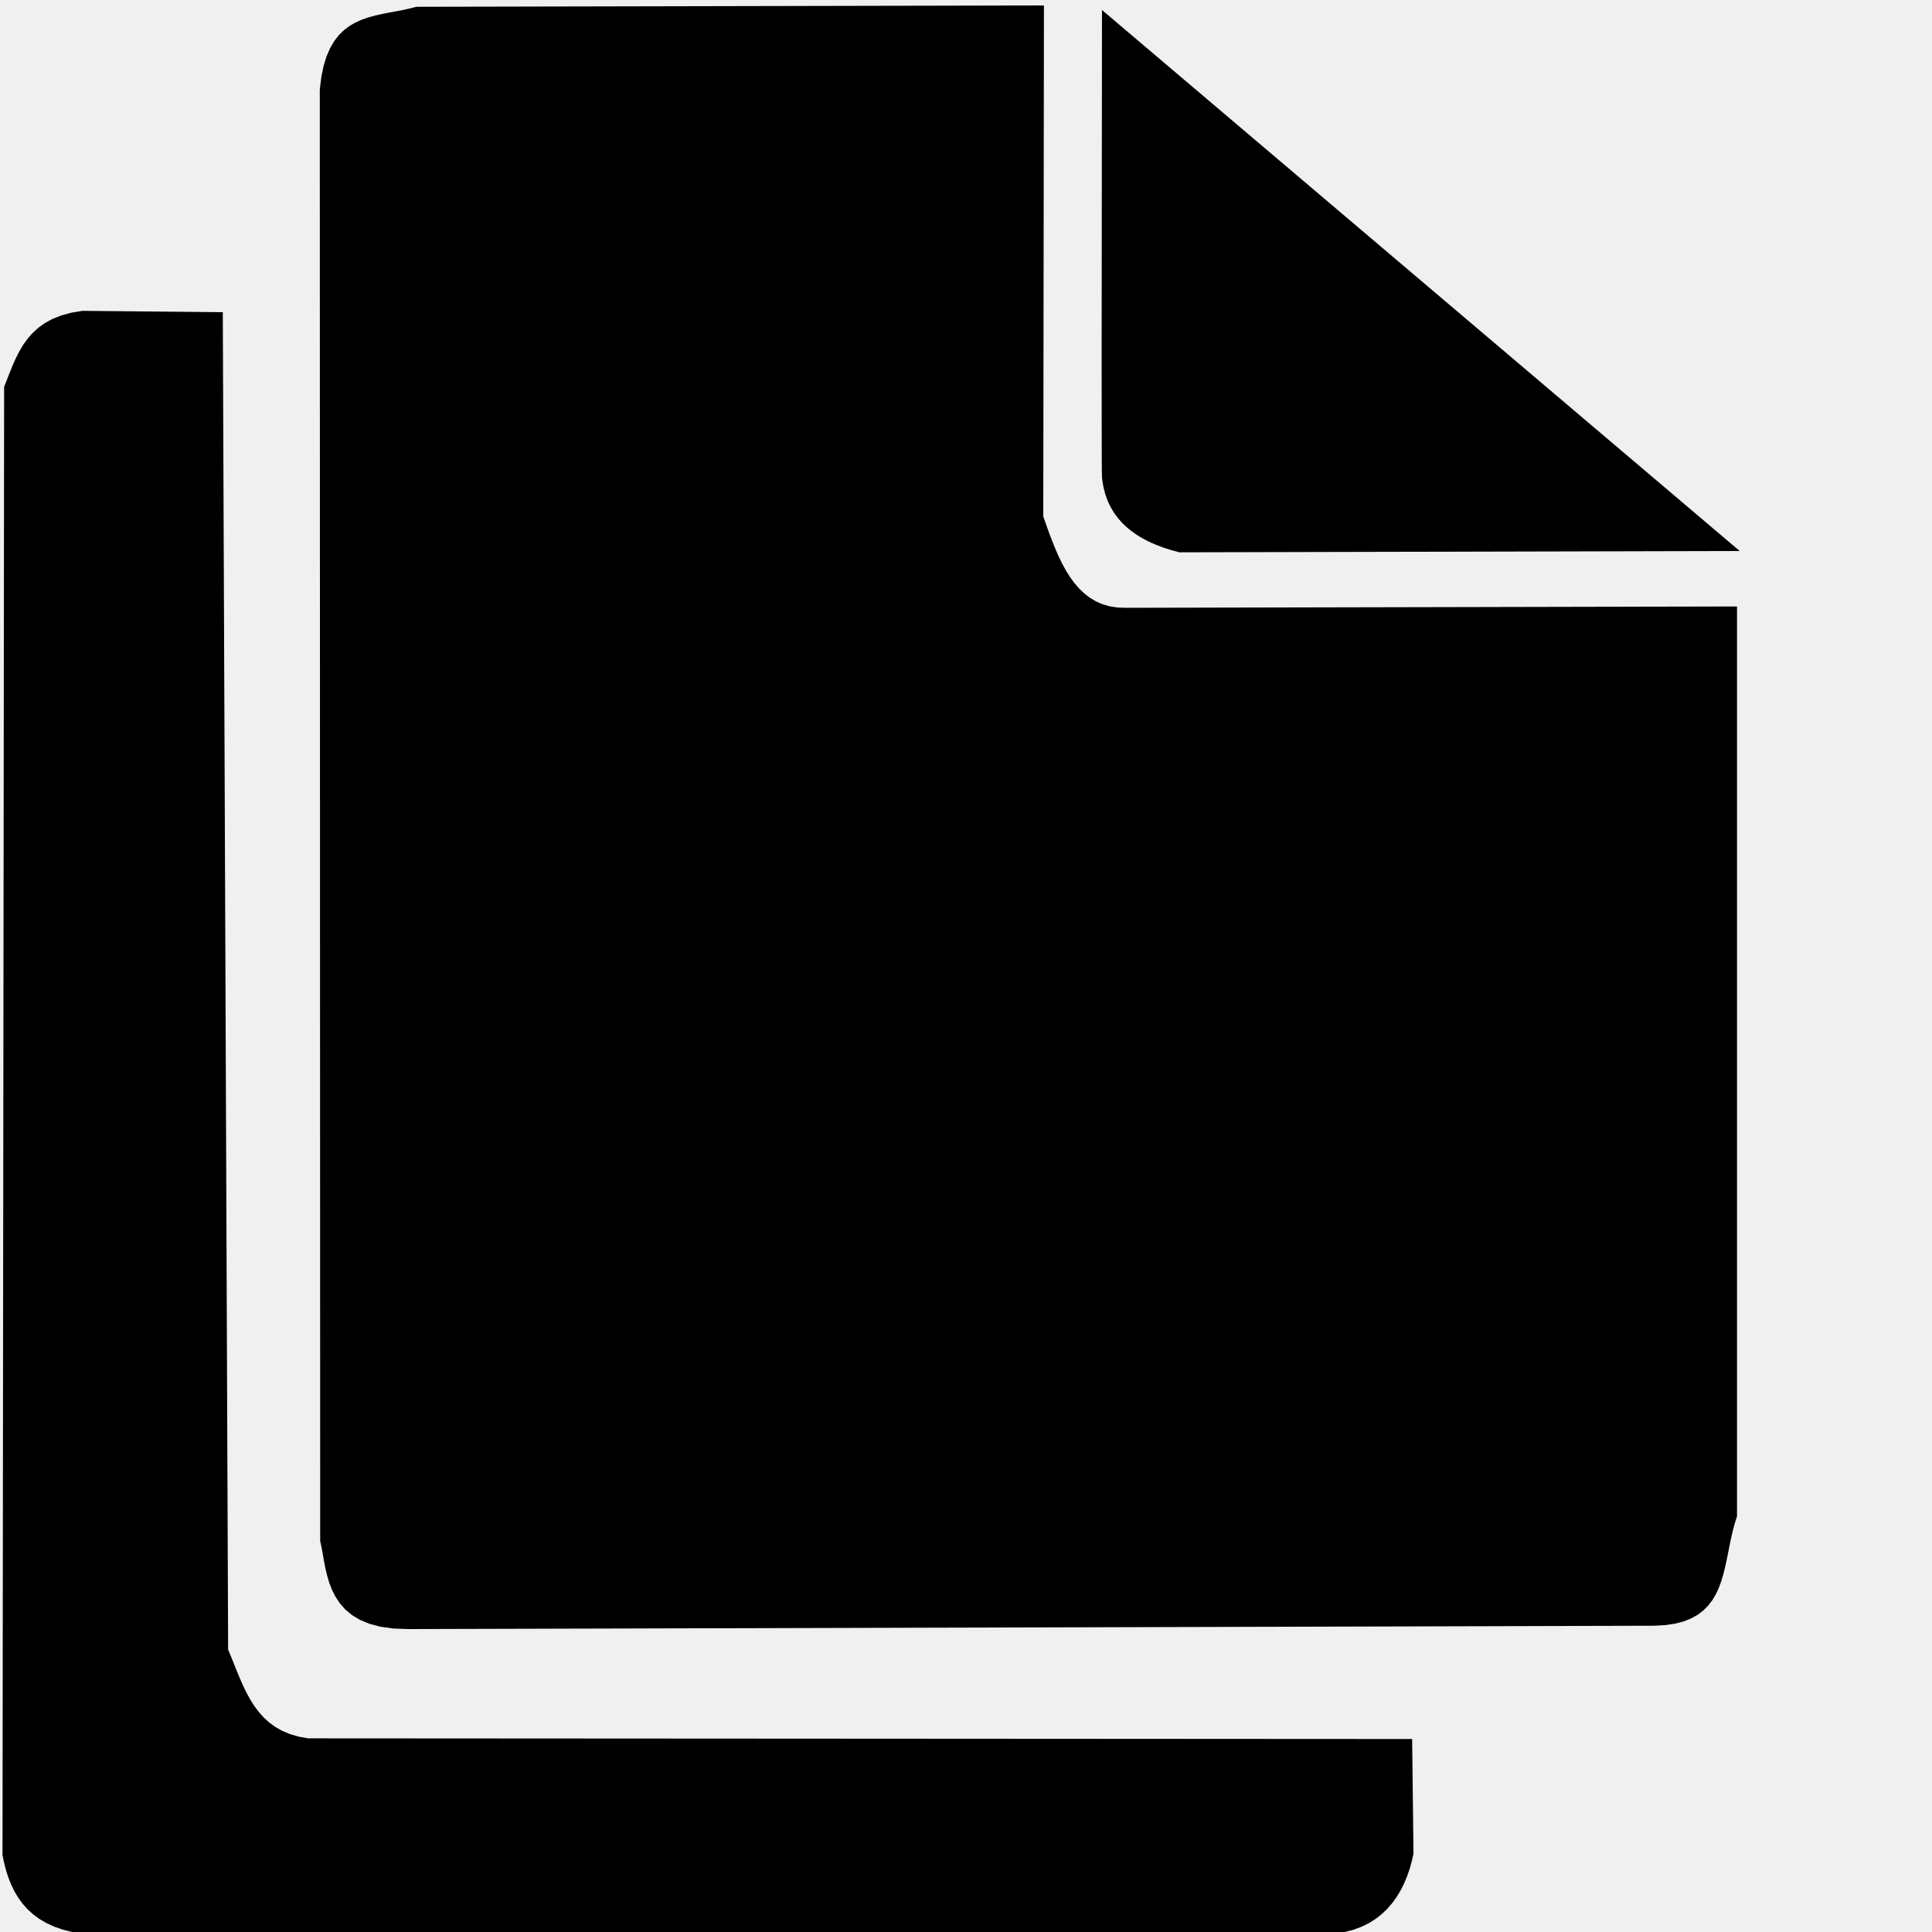
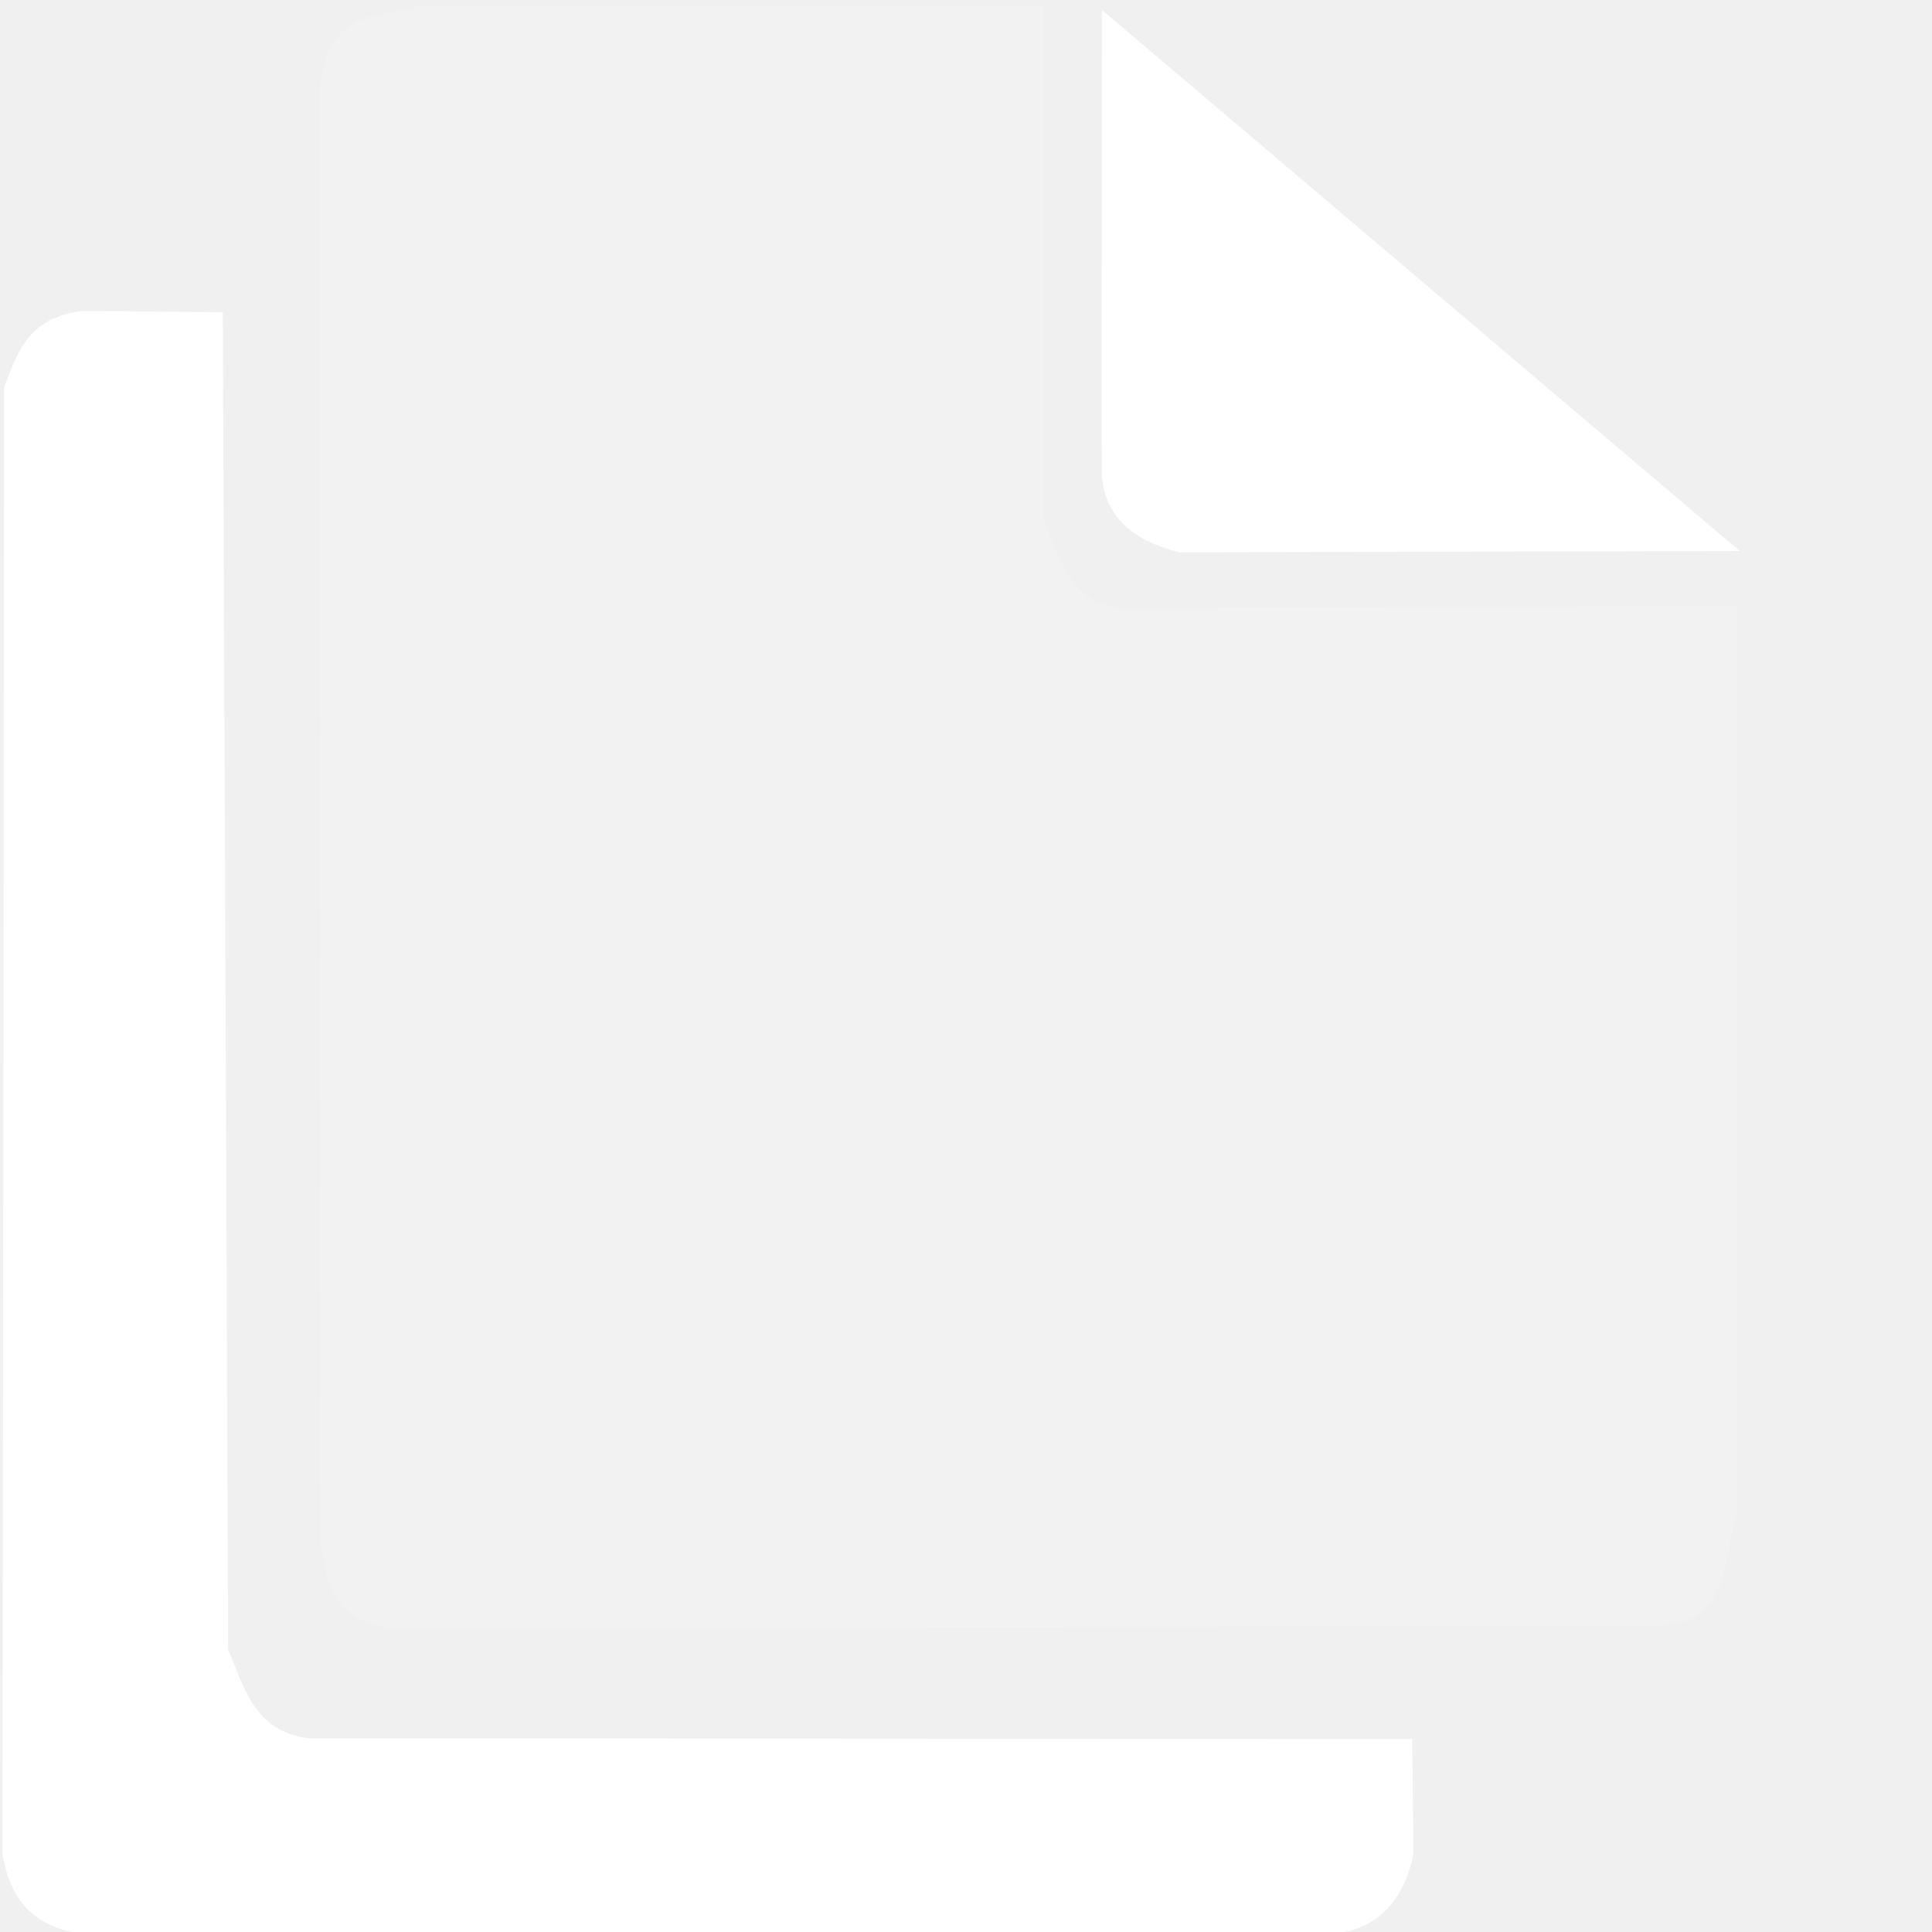
<svg xmlns="http://www.w3.org/2000/svg" width="368.64pt" height="368.64pt" viewBox="0 0 368.64 368.64">
  <defs />
-   <path id="shape0" transform="translate(0.4772971, 59.31212)" fill="#000000" fill-rule="evenodd" d="M42.034 0.255L43.052 255.449L43.626 256.827L44.185 258.216L44.744 259.606L45.316 260.985L45.915 262.341L46.556 263.662L47.252 264.937L48.018 266.154L48.867 267.3L49.814 268.365L50.872 269.336L52.055 270.202L53.379 270.951L54.855 271.571L56.5 272.05L58.326 272.378L268.973 272.505L269.227 294.397L268.9 295.844L268.498 297.271L268.017 298.668L267.453 300.026L266.799 301.334L266.053 302.584L265.207 303.766L264.259 304.87L263.202 305.887L262.031 306.807L260.742 307.62L259.33 308.318L257.791 308.89L256.118 309.328L13.269 309.328L11.486 308.872L9.862 308.304L8.389 307.628L7.06 306.85L5.867 305.976L4.803 305.011L3.859 303.959L3.029 302.828L2.304 301.621L1.678 300.345L1.141 299.004L0.688 297.605L0.31 296.152L0 294.651L0.31 14.51L0.847 13.139L1.382 11.766L1.937 10.406L2.531 9.071L3.186 7.774L3.923 6.529L4.761 5.348L5.723 4.245L6.829 3.234L8.099 2.326L9.555 1.536L11.217 0.876L13.105 0.36L15.242 0L42.034 0.255" />
-   <path id="shape1" transform="translate(61.02, 1.040071)" fill="#000000" fill-rule="evenodd" d="M270.415 114.679L270.415 288.287L269.98 289.646L269.61 291.035L269.286 292.446L268.992 293.865L268.712 295.284L268.428 296.691L268.123 298.076L267.781 299.428L267.386 300.735L266.919 301.989L266.364 303.177L265.704 304.288L264.923 305.314L264.003 306.241L262.928 307.061L261.681 307.762L260.244 308.333L258.602 308.764L256.737 309.043L254.632 309.161L16.875 309.798L14.055 309.696L11.599 309.354L9.482 308.797L7.674 308.049L6.149 307.134L4.878 306.076L3.834 304.9L2.99 303.63L2.316 302.29L1.786 300.905L1.373 299.499L1.047 298.095L0.782 296.719L0.55 295.394L0.323 294.145L0.074 292.997L0 16.06L0.289 13.662L0.719 11.559L1.281 9.727L1.964 8.146L2.758 6.794L3.651 5.649L4.635 4.69L5.698 3.896L6.829 3.244L8.02 2.714L9.258 2.283L10.534 1.931L11.838 1.636L13.158 1.375L14.485 1.128L15.809 0.874L17.118 0.59L18.402 0.255L138.172 0L138.045 97.496L138.594 99.07L139.153 100.628L139.731 102.16L140.334 103.656L140.97 105.104L141.646 106.495L142.369 107.817L143.147 109.06L143.987 110.213L144.896 111.266L145.883 112.208L146.954 113.028L148.116 113.716L149.377 114.261L150.744 114.653L152.225 114.88L153.827 114.933L191.897 114.85L249.265 114.725L270.415 114.679" />
-   <path id="shape2" transform="translate(210.2016, 1.909188)" fill="#000000" fill-rule="evenodd" d="M0.064 0L121.743 103.223L14.828 103.478C6.293 101.355 0.801 96.982 0.064 89.096C-0.021 88.586 -0.021 58.888 0.064 0Z" />
+   <path id="shape0" transform="translate(0.4772971, 59.31212)" fill="#ffffff" fill-rule="evenodd" stroke="#000000" stroke-opacity="0" stroke-width="1" stroke-linecap="square" stroke-linejoin="bevel" d="M42.034 0.255L43.052 255.449L43.626 256.827L44.185 258.216L44.744 259.606L45.316 260.985L45.915 262.341L46.556 263.662L47.252 264.937L48.018 266.154L48.867 267.3L49.814 268.365L50.872 269.336L52.055 270.202L53.379 270.951L54.855 271.571L56.5 272.05L58.326 272.378L268.973 272.505L269.227 294.397L268.9 295.844L268.498 297.271L268.017 298.668L267.453 300.026L266.799 301.334L266.053 302.584L265.207 303.766L264.259 304.87L263.202 305.887L262.031 306.807L260.742 307.62L259.33 308.318L257.791 308.89L256.118 309.328L13.269 309.328L11.486 308.872L9.862 308.304L8.389 307.628L7.06 306.85L5.867 305.976L4.803 305.011L3.859 303.959L3.029 302.828L2.304 301.621L1.678 300.345L1.141 299.004L0.688 297.605L0.31 296.152L0 294.651L0.31 14.51L0.847 13.139L1.382 11.766L1.937 10.406L2.531 9.071L3.186 7.774L3.923 6.529L4.761 5.348L5.723 4.245L6.829 3.234L8.099 2.326L9.555 1.536L11.217 0.876L13.105 0.36L15.242 0L42.034 0.255" />
+   <path id="shape1" transform="translate(61.02, 1.040071)" fill="#f2f2f2" fill-rule="evenodd" d="M270.415 114.679L270.415 288.287L269.98 289.646L269.61 291.035L269.286 292.446L268.992 293.865L268.712 295.284L268.428 296.691L268.123 298.076L267.781 299.428L267.386 300.735L266.919 301.989L266.364 303.177L265.704 304.288L264.923 305.314L264.003 306.241L262.928 307.061L261.681 307.762L260.244 308.333L258.602 308.764L256.737 309.043L254.632 309.161L16.875 309.798L14.055 309.696L11.599 309.354L9.482 308.797L7.674 308.049L6.149 307.134L4.878 306.076L3.834 304.9L2.99 303.63L2.316 302.29L1.786 300.905L1.373 299.499L1.047 298.095L0.782 296.719L0.55 295.394L0.323 294.145L0.074 292.997L0 16.06L0.289 13.662L0.719 11.559L1.281 9.727L1.964 8.146L2.758 6.794L3.651 5.649L4.635 4.69L5.698 3.896L6.829 3.244L8.02 2.714L9.258 2.283L10.534 1.931L11.838 1.636L13.158 1.375L14.485 1.128L15.809 0.874L17.118 0.59L18.402 0.255L138.172 0L138.045 97.496L138.594 99.07L139.153 100.628L139.731 102.16L140.334 103.656L140.97 105.104L141.646 106.495L142.369 107.817L143.147 109.06L143.987 110.213L144.896 111.266L145.883 112.208L146.954 113.028L148.116 113.716L149.377 114.261L150.744 114.653L152.225 114.88L153.827 114.933L191.897 114.85L249.265 114.725L270.415 114.679" />
+   <path id="shape2" transform="translate(210.2016, 1.909188)" fill="#ffffff" fill-rule="evenodd" d="M0.064 0L121.743 103.223L14.828 103.478C6.293 101.355 0.801 96.982 0.064 89.096C-0.021 88.586 -0.021 58.888 0.064 0Z" />
</svg>
